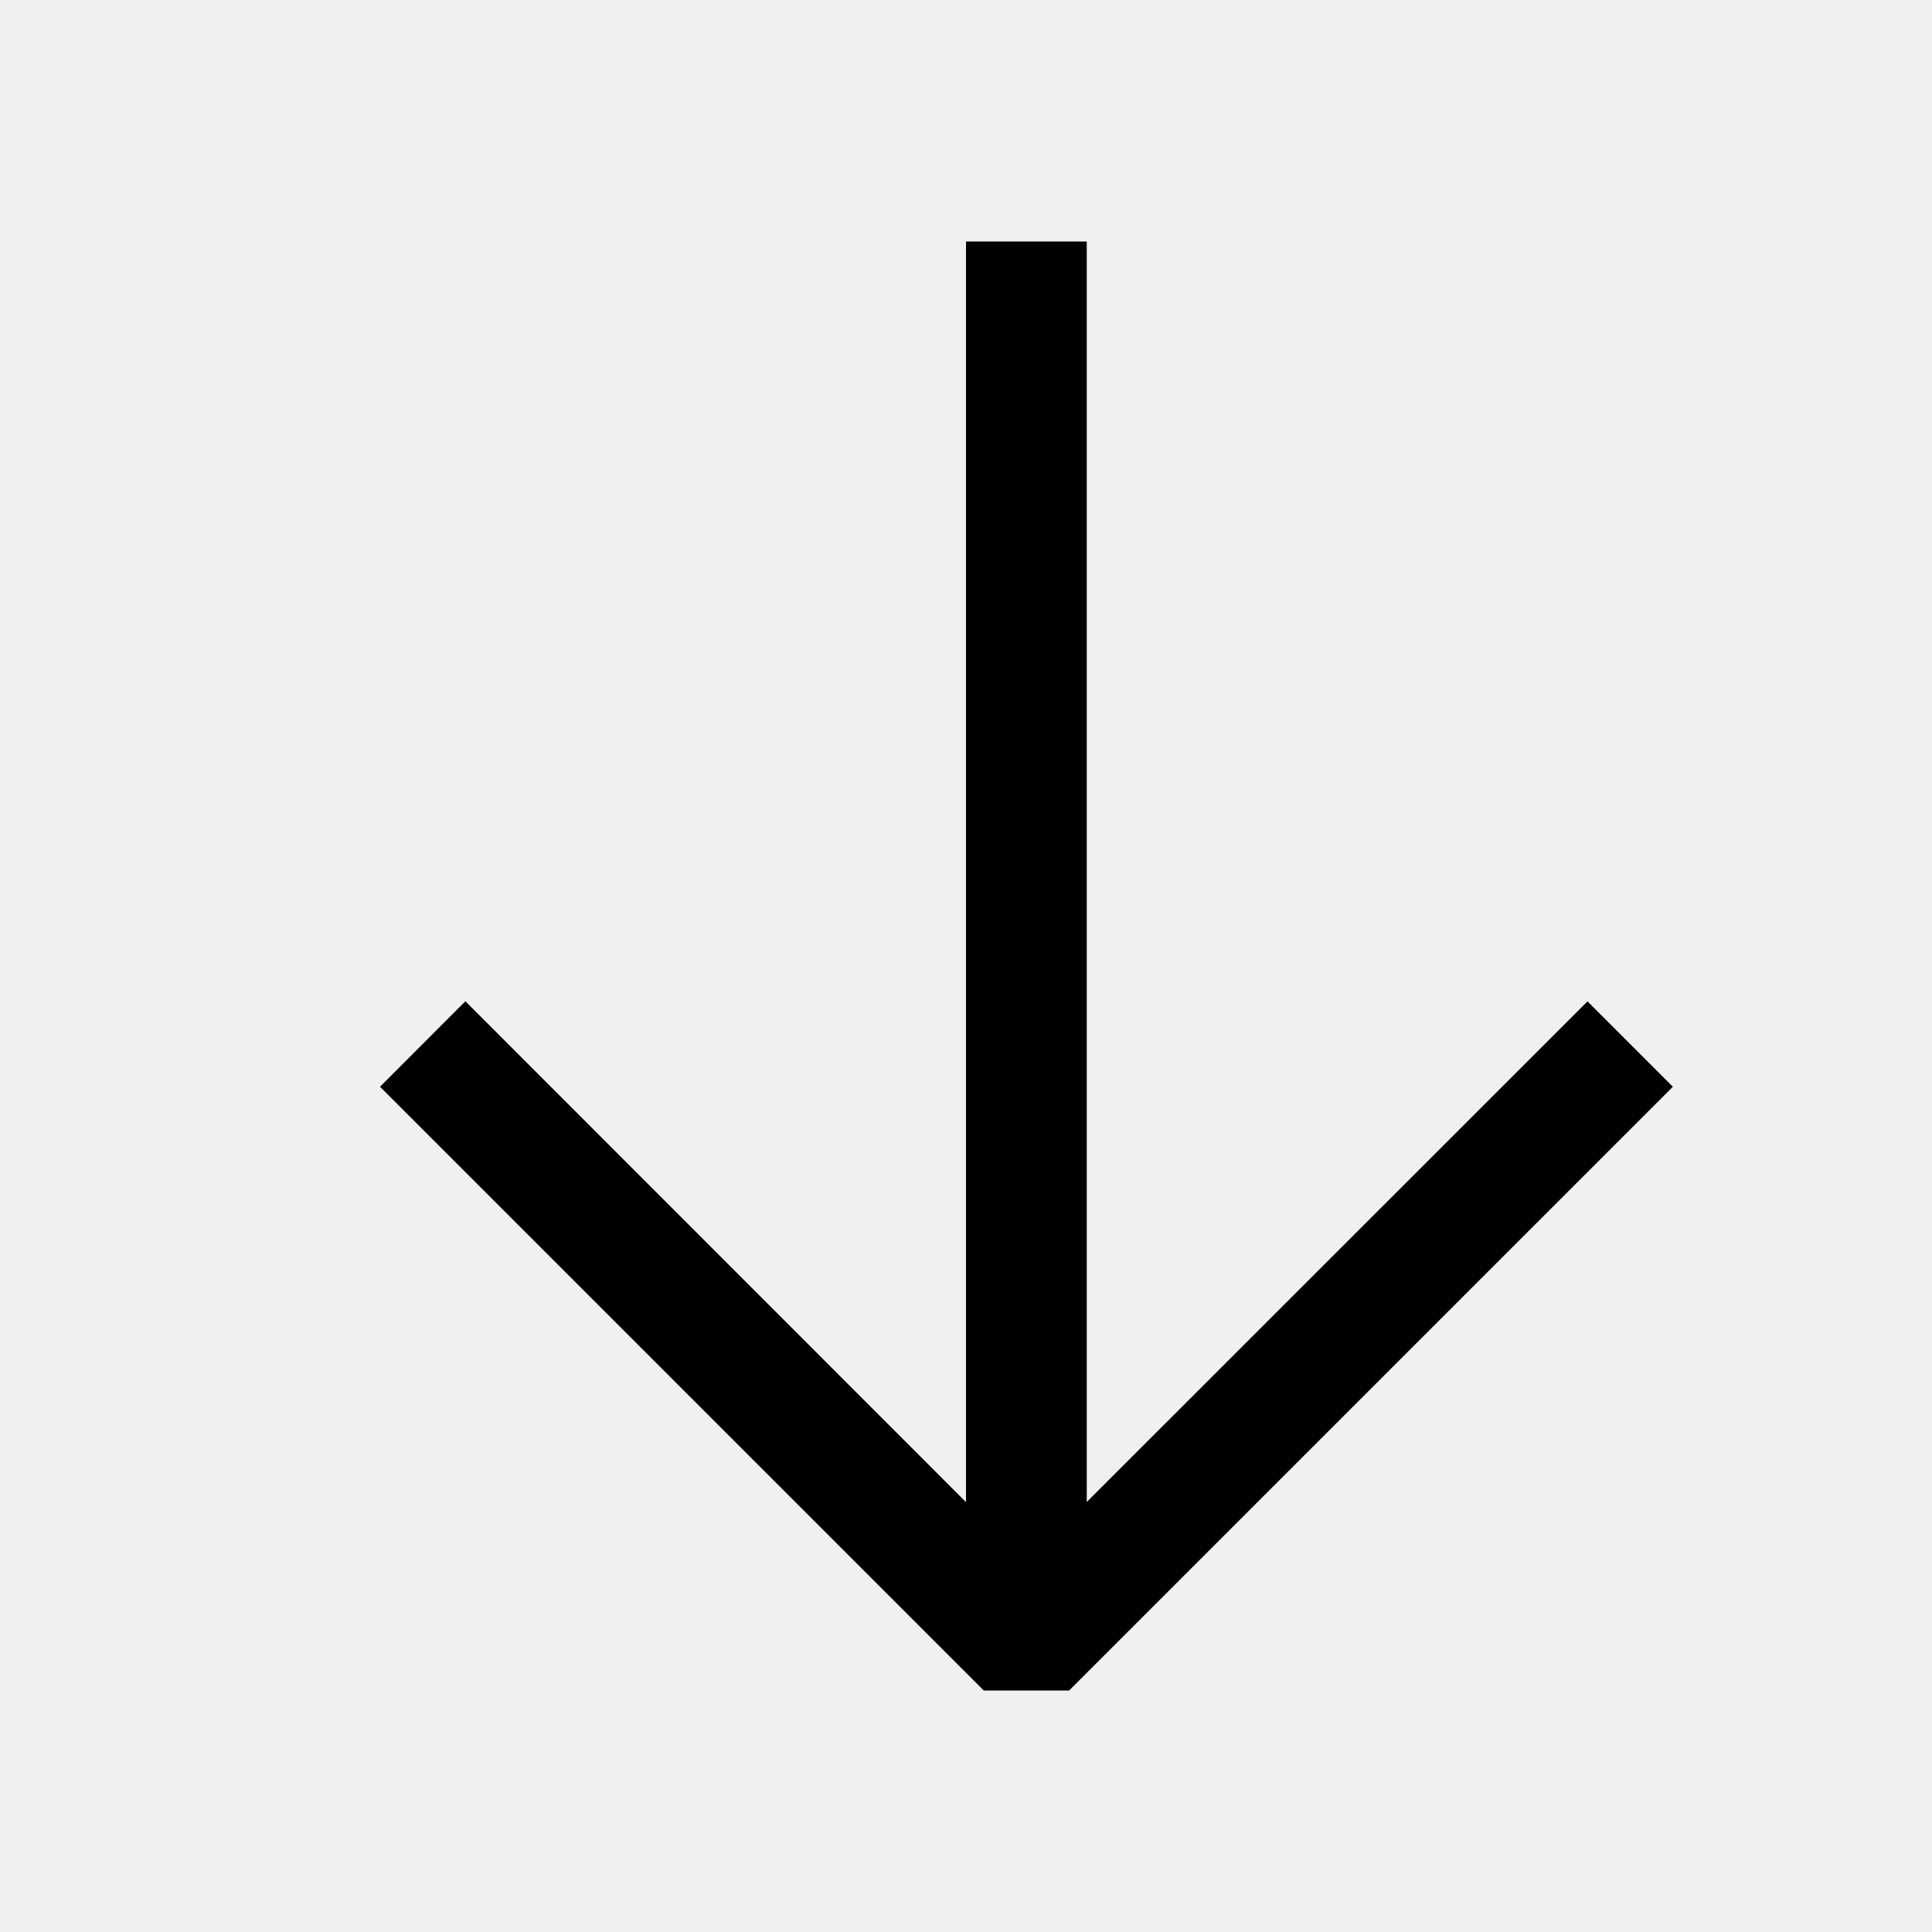
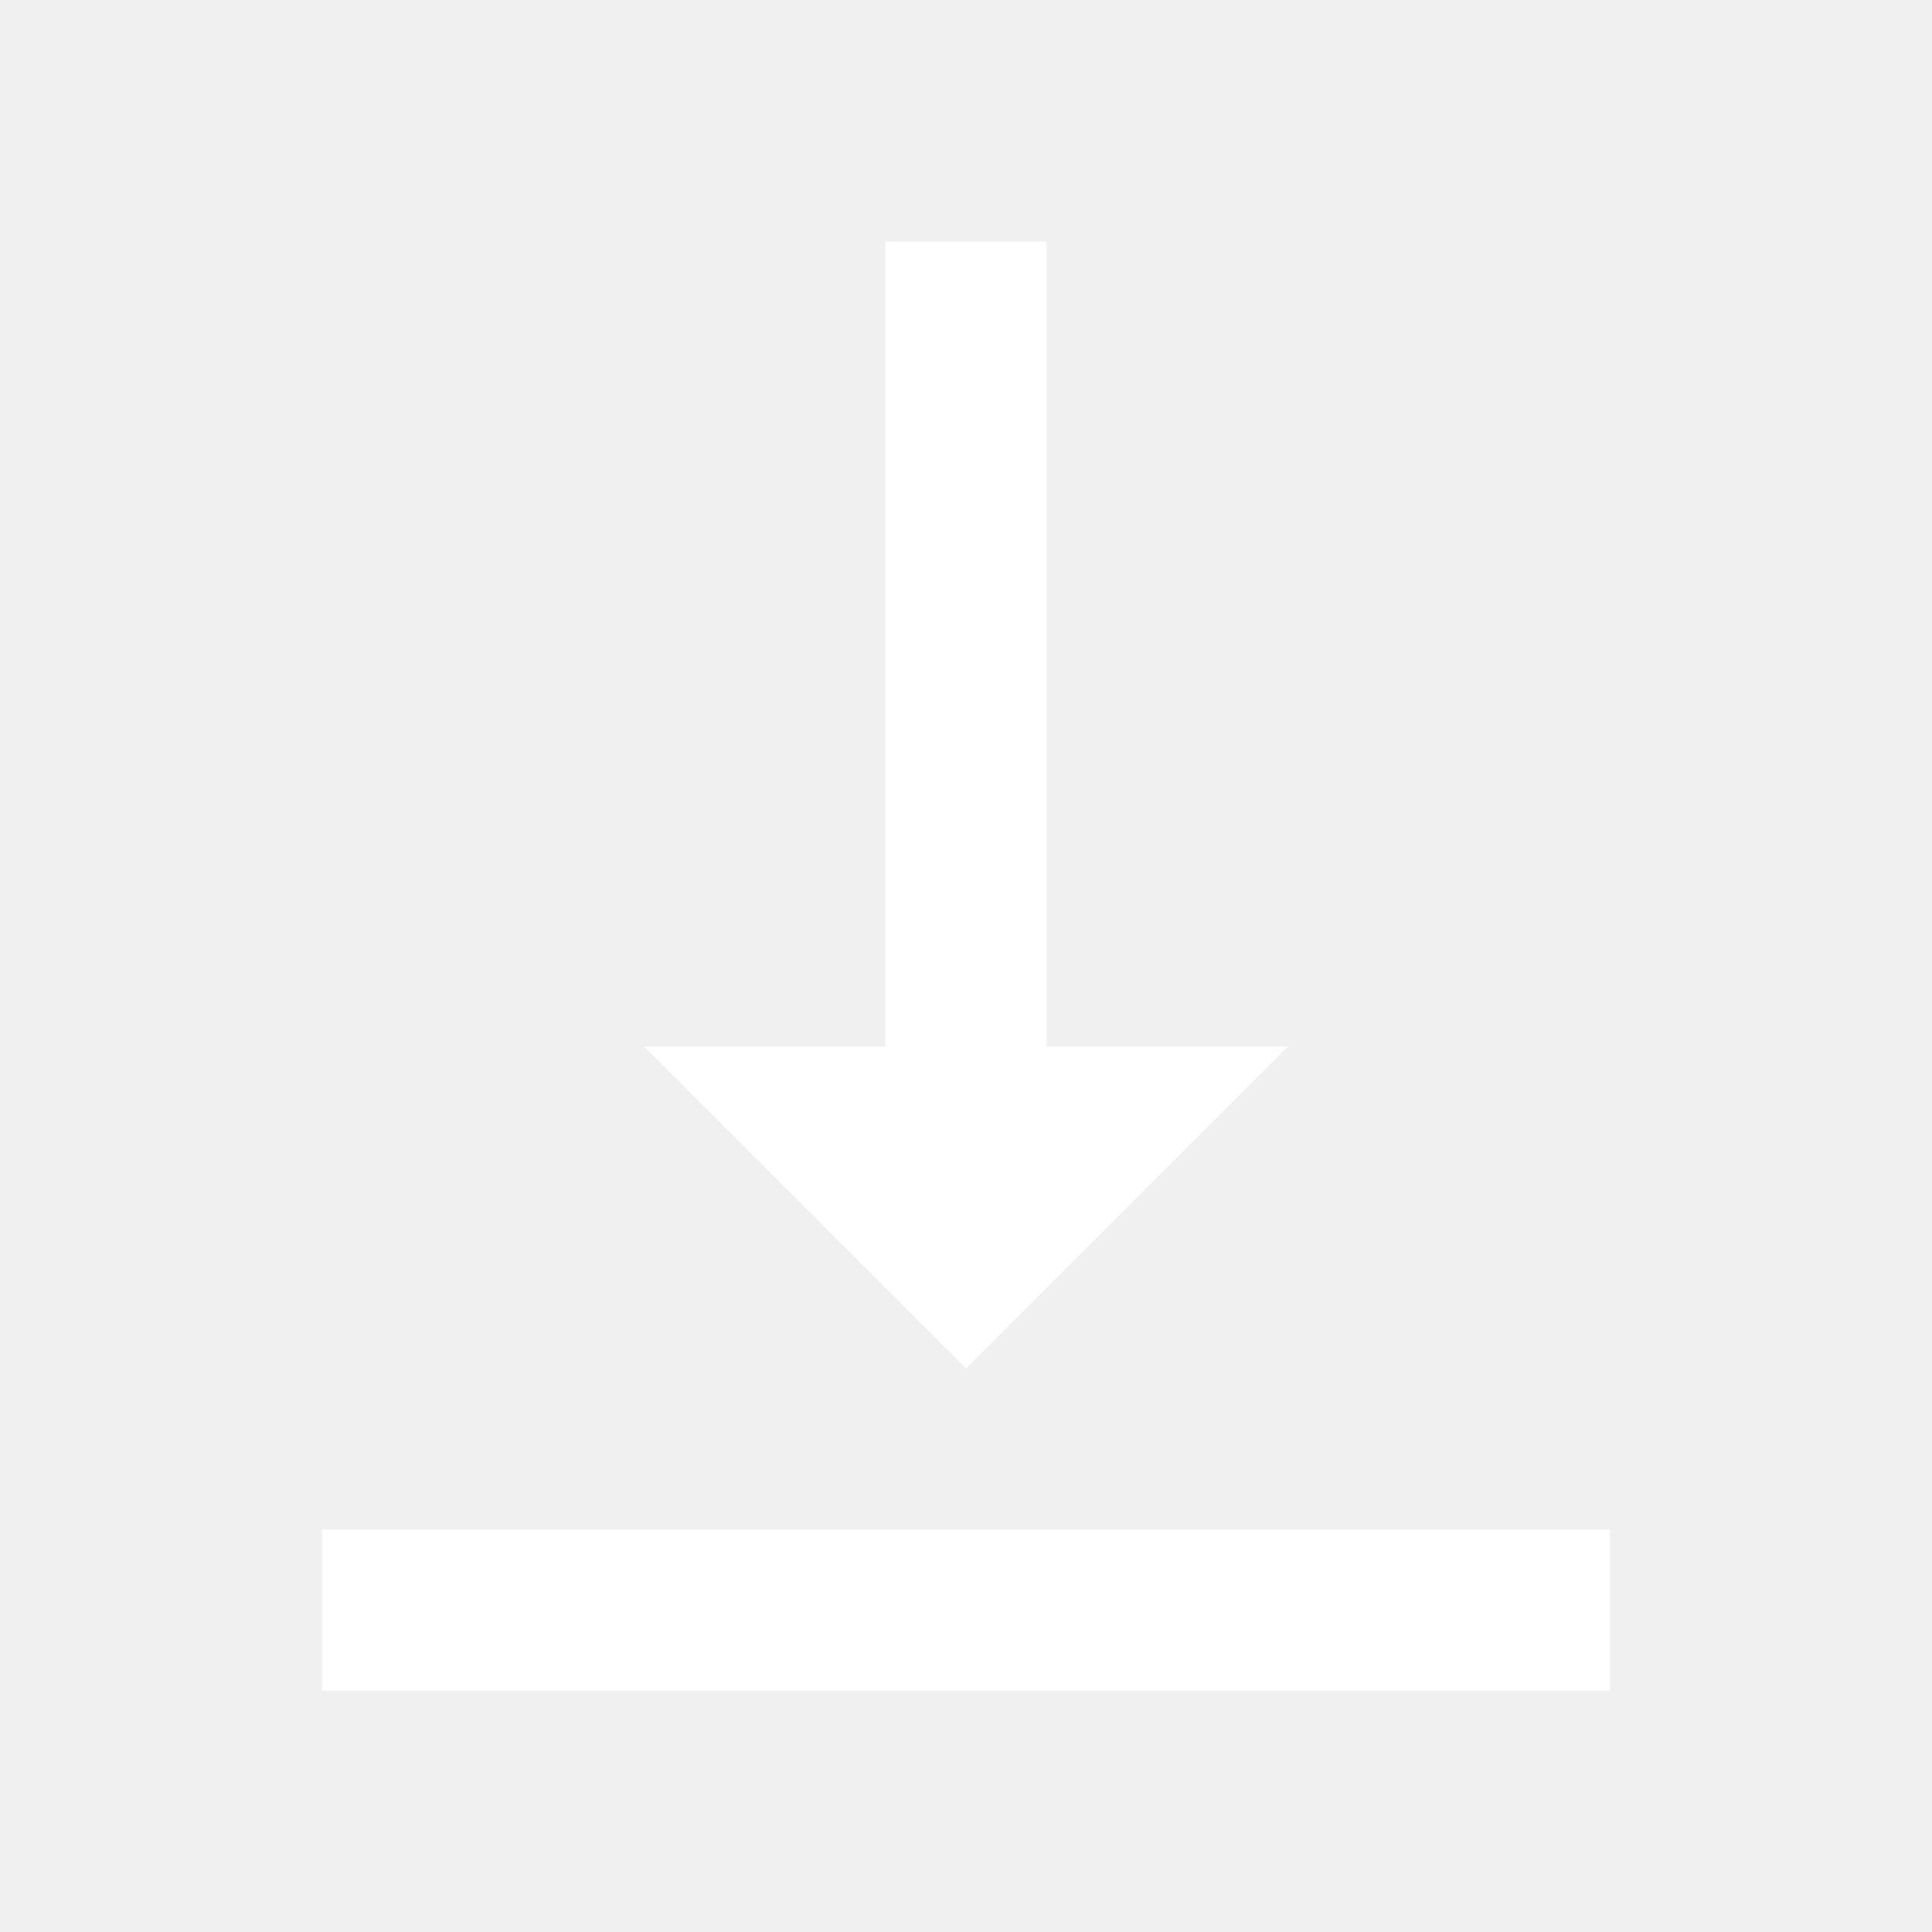
- <svg xmlns="http://www.w3.org/2000/svg" width="48" height="48" viewBox="0 0 16 16">
-   <path fill="currentColor" fill-rule="evenodd" d="m3.147 9l5 5h.707l5-5l-.707-.707L9 12.439V2H8v10.44L3.854 8.292z" clip-rule="evenodd" />
+ <svg xmlns="http://www.w3.org/2000/svg" height="48px" viewBox="0 0 24 24" width="48px" fill="#FFFFFF">
+   <path d="M0 0h24v24H0V0z" fill="none" />
+   <path d="M16 13h-3V3h-2v10H8l4 4 4-4zM4 19v2h16v-2H4z" />
</svg>
